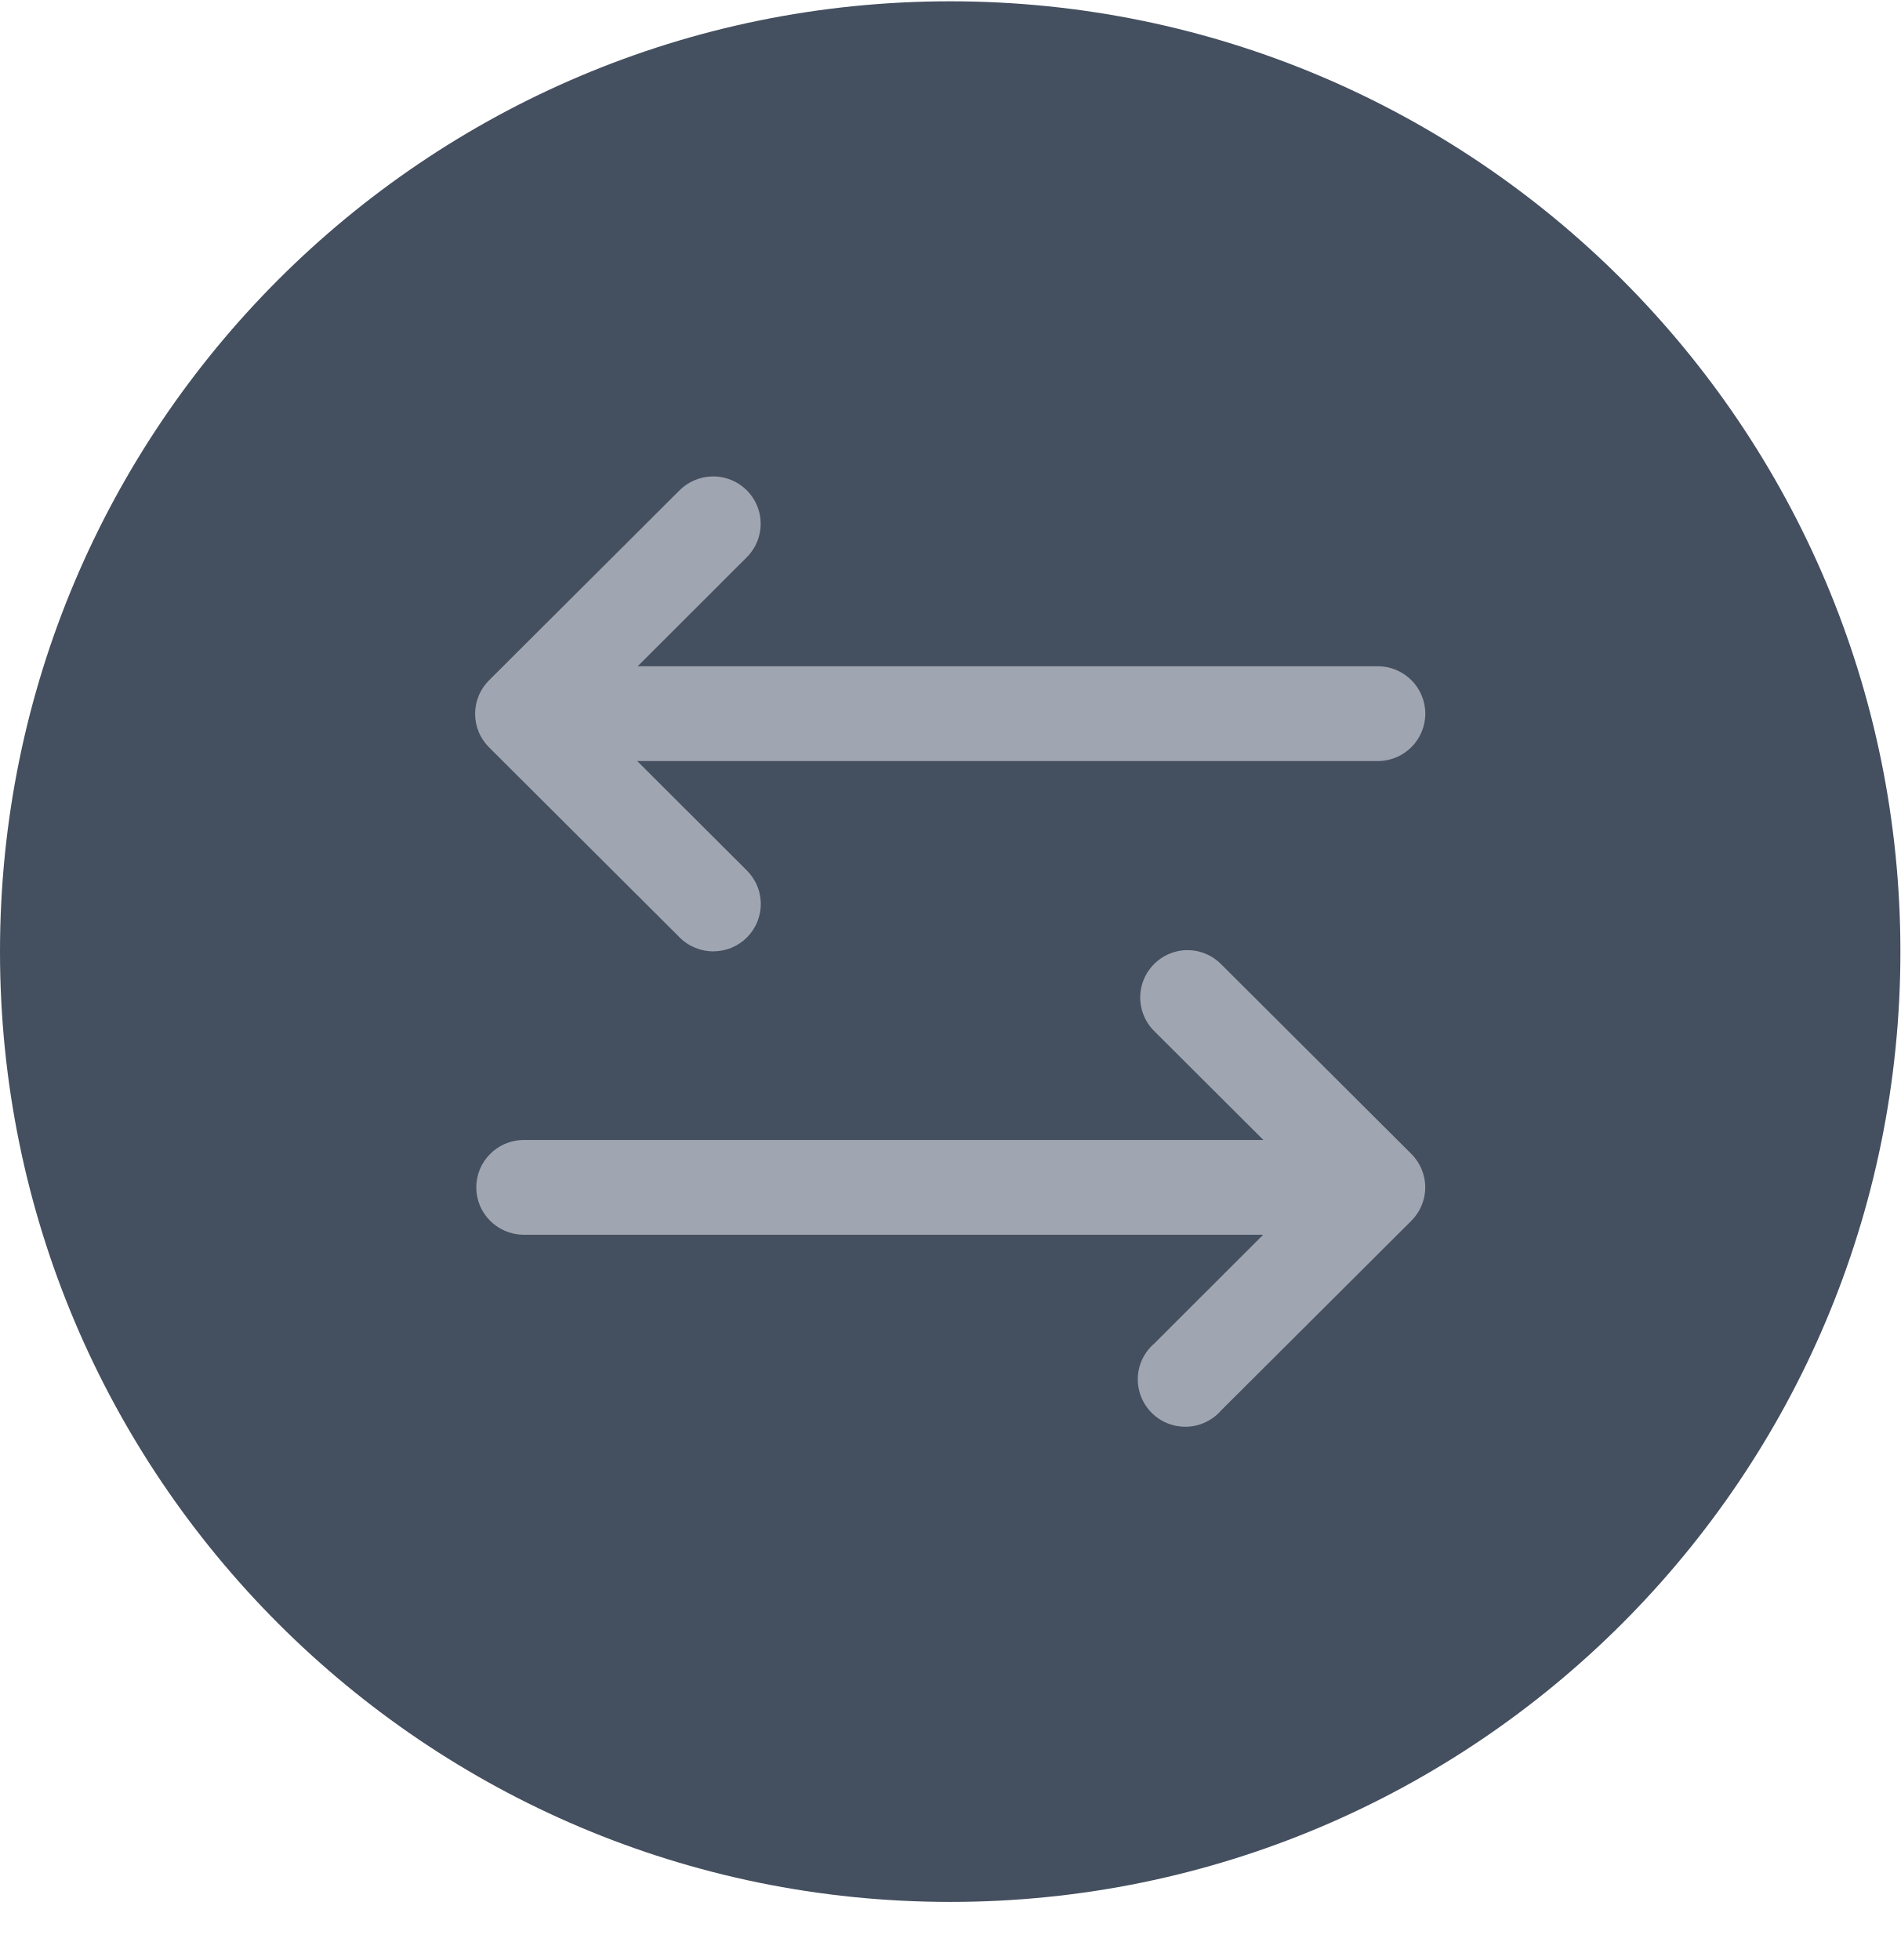
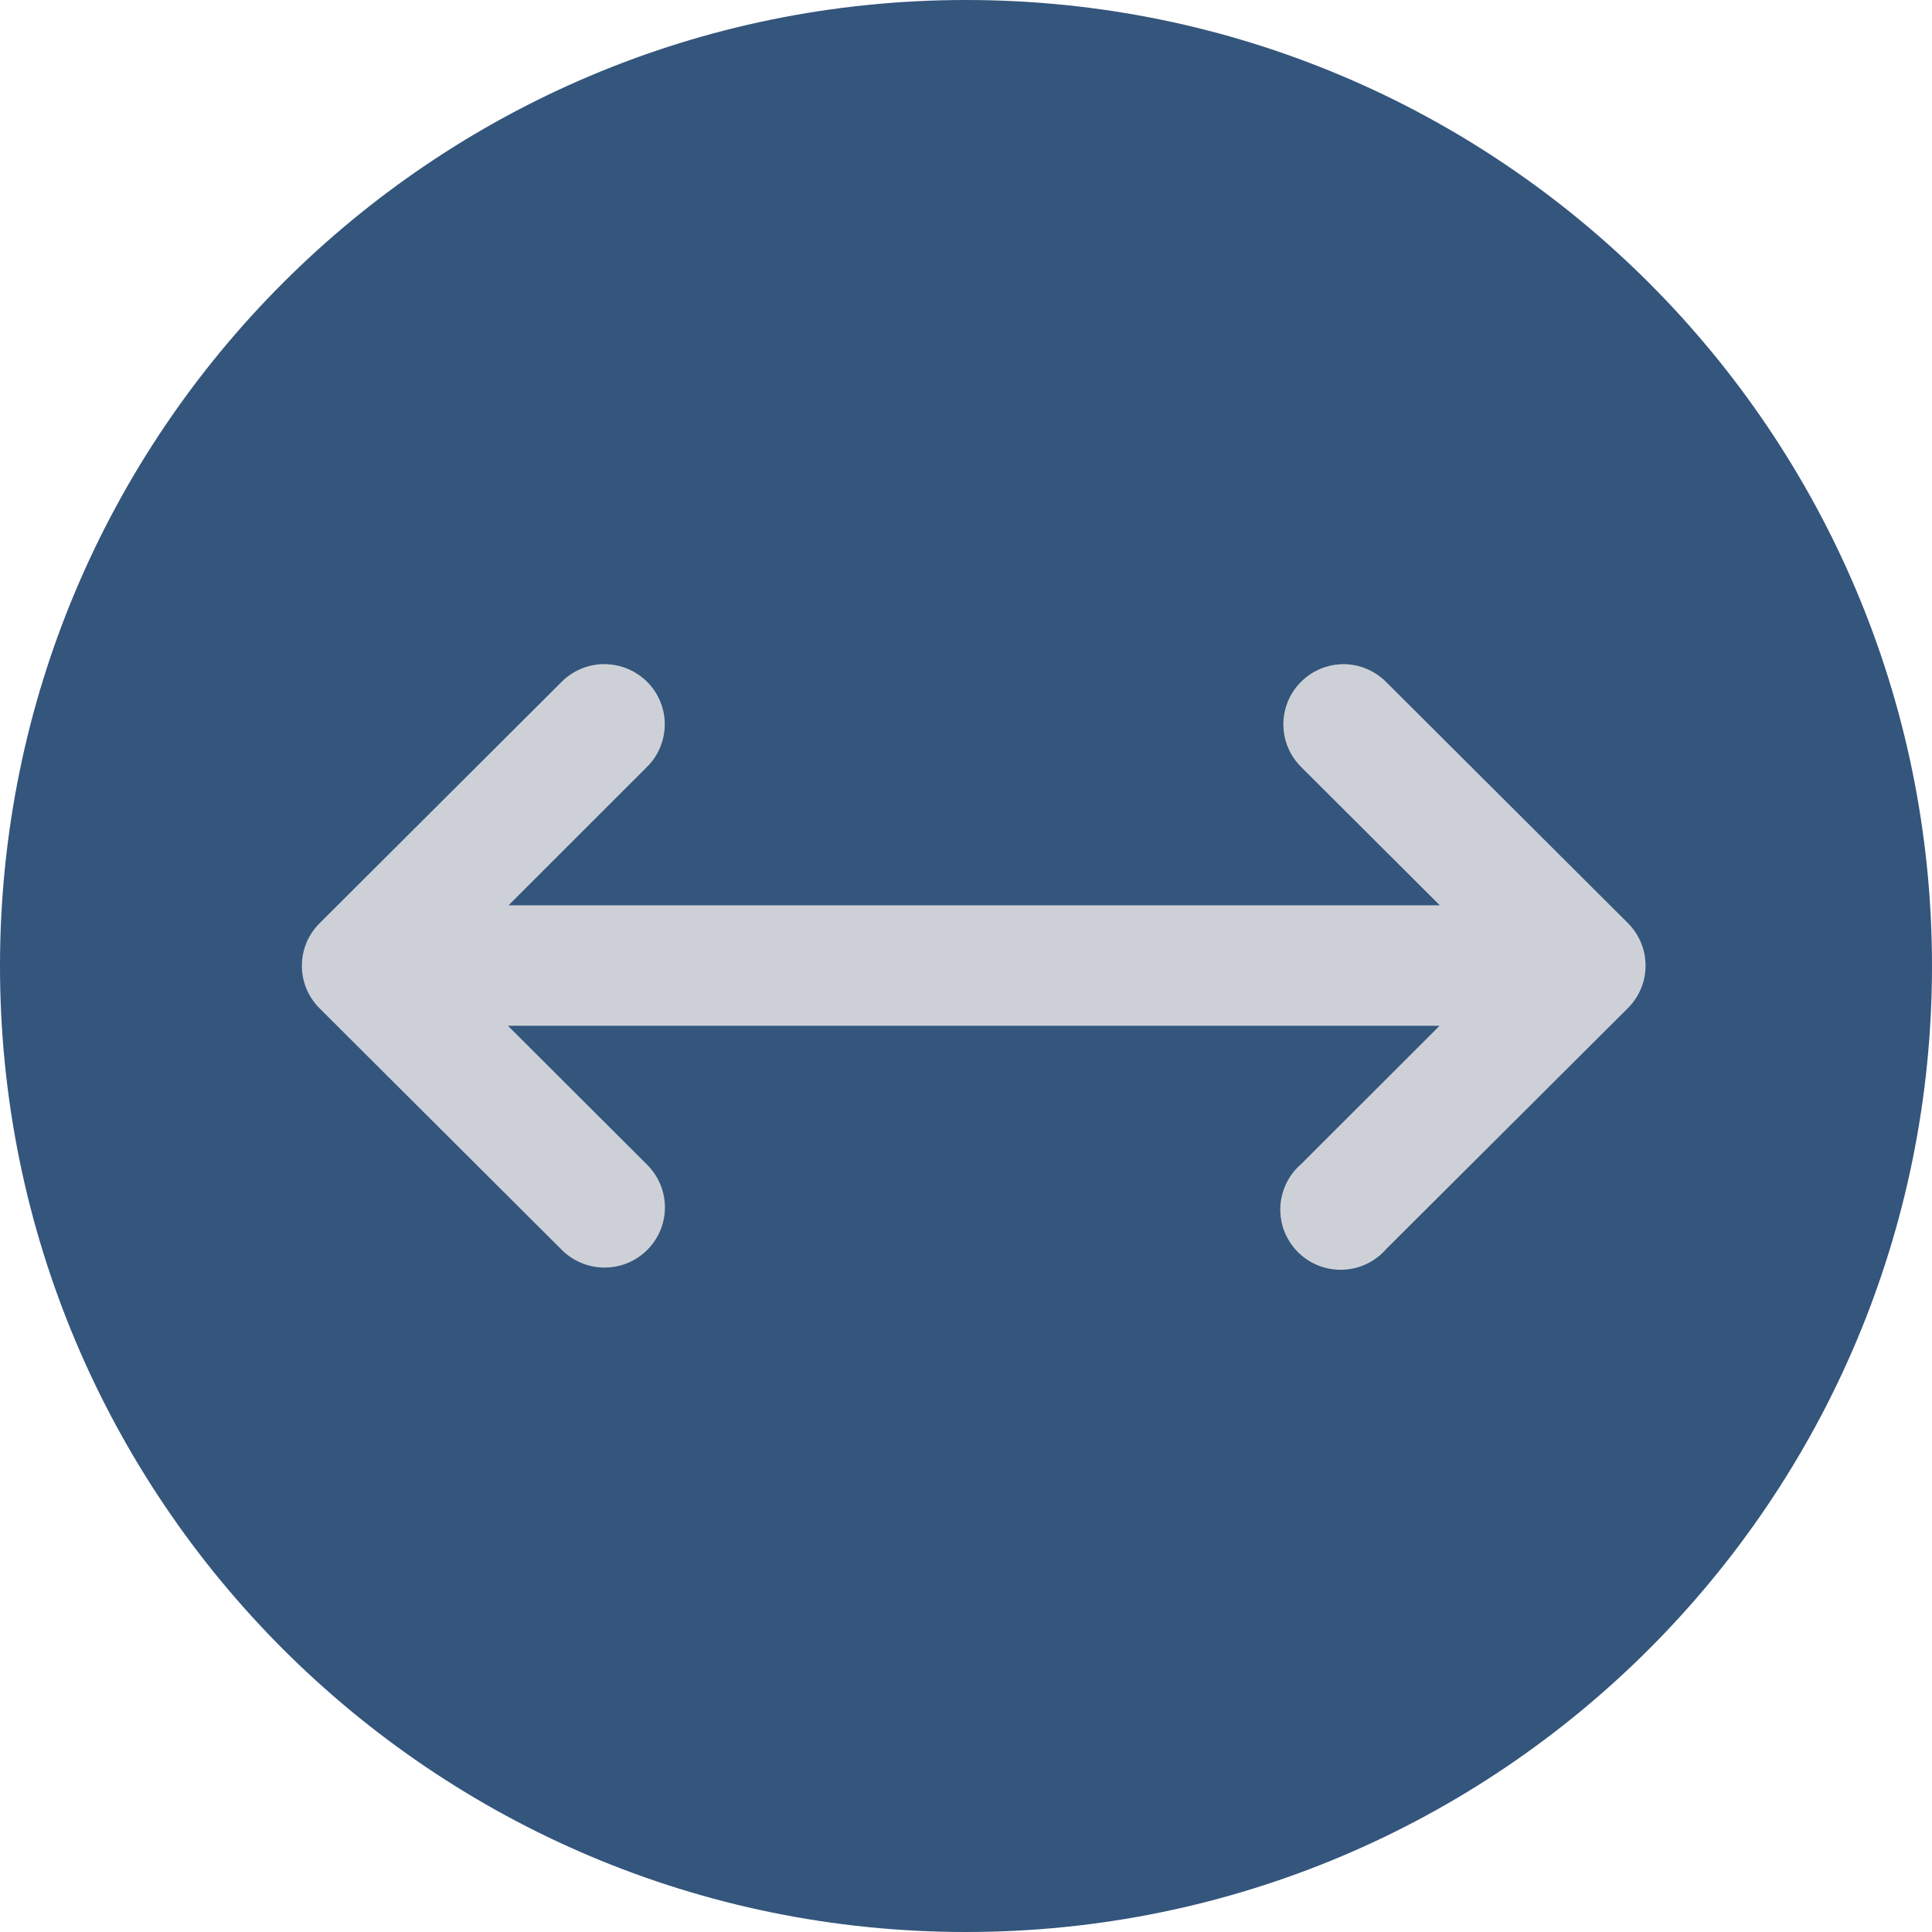
- <svg xmlns="http://www.w3.org/2000/svg" width="32" height="33" viewBox="0 0 32 33" fill="none">
-   <rect y="0.022" width="32" height="32" rx="16" fill="#444F5F" />
-   <path d="M11.985 8.022C11.777 8.028 11.58 8.115 11.435 8.263L8.235 11.454C8.161 11.528 8.101 11.616 8.061 11.713C8.021 11.81 8 11.914 8 12.019C8 12.124 8.021 12.227 8.061 12.324C8.101 12.421 8.161 12.509 8.235 12.583L11.435 15.774C11.509 15.851 11.597 15.911 11.695 15.953C11.793 15.995 11.898 16.017 12.005 16.018C12.111 16.018 12.217 15.998 12.315 15.958C12.414 15.917 12.503 15.858 12.578 15.783C12.653 15.707 12.712 15.618 12.752 15.52C12.792 15.421 12.812 15.316 12.811 15.21C12.809 15.104 12.787 14.999 12.744 14.902C12.702 14.805 12.64 14.717 12.563 14.643L10.73 12.814H23.199C23.412 12.814 23.615 12.73 23.765 12.58C23.916 12.43 24 12.227 24 12.016C24 11.804 23.916 11.601 23.765 11.451C23.615 11.302 23.412 11.217 23.199 11.217H10.738L12.563 9.394C12.68 9.282 12.759 9.138 12.792 8.98C12.825 8.823 12.809 8.659 12.746 8.51C12.684 8.362 12.578 8.236 12.442 8.148C12.306 8.061 12.147 8.017 11.985 8.022ZM19.993 15.997C19.835 15.998 19.68 16.046 19.549 16.135C19.419 16.224 19.317 16.349 19.258 16.495C19.198 16.641 19.184 16.802 19.216 16.956C19.248 17.111 19.325 17.252 19.438 17.363L21.274 19.194H8.802C8.593 19.198 8.394 19.285 8.248 19.434C8.101 19.583 8.02 19.783 8.02 19.991C8.02 20.2 8.101 20.4 8.248 20.549C8.394 20.698 8.593 20.784 8.802 20.789H21.27L19.438 22.619C19.355 22.69 19.287 22.778 19.238 22.877C19.19 22.976 19.163 23.084 19.159 23.193C19.155 23.303 19.174 23.413 19.214 23.515C19.254 23.617 19.315 23.71 19.393 23.788C19.471 23.866 19.564 23.927 19.667 23.967C19.77 24.007 19.879 24.025 19.99 24.021C20.1 24.017 20.208 23.99 20.307 23.942C20.406 23.894 20.495 23.826 20.566 23.743L23.766 20.553C23.915 20.404 23.999 20.202 23.999 19.991C23.999 19.781 23.915 19.578 23.766 19.429L20.566 16.238C20.492 16.162 20.403 16.101 20.304 16.06C20.206 16.018 20.1 15.997 19.993 15.997Z" fill="#A0A6B1" />
+ <svg xmlns="http://www.w3.org/2000/svg" width="32" height="32" viewBox="0 0 32 32" fill="none">
+   <circle cx="16" cy="16" r="16" fill="#34557C" />
+   <path d="M9.294 11.302C9.475 11.116 9.722 11.008 9.981 11C10.183 10.995 10.382 11.05 10.552 11.159C10.722 11.268 10.855 11.425 10.933 11.611C11.011 11.796 11.031 12.001 10.99 12.198C10.949 12.396 10.85 12.576 10.704 12.715L8.423 14.995H23.848L21.555 12.708C21.414 12.569 21.317 12.393 21.277 12.2C21.237 12.007 21.255 11.806 21.329 11.623C21.404 11.44 21.531 11.284 21.694 11.173C21.858 11.062 22.051 11.002 22.248 11C22.382 11 22.514 11.027 22.637 11.079C22.761 11.131 22.872 11.207 22.965 11.302L26.965 15.291C27.151 15.478 27.256 15.73 27.256 15.993C27.256 16.257 27.151 16.509 26.965 16.696L22.965 20.683C22.875 20.787 22.765 20.872 22.641 20.932C22.517 20.992 22.382 21.025 22.244 21.031C22.106 21.036 21.969 21.013 21.841 20.963C21.712 20.913 21.596 20.837 21.498 20.739C21.401 20.642 21.325 20.526 21.274 20.398C21.224 20.27 21.201 20.133 21.206 19.996C21.212 19.859 21.245 19.724 21.305 19.601C21.365 19.477 21.45 19.367 21.555 19.277L23.844 16.99L8.413 16.99L10.704 19.277C10.8 19.369 10.877 19.479 10.93 19.6C10.983 19.722 11.012 19.853 11.013 19.985C11.015 20.118 10.99 20.25 10.94 20.373C10.89 20.495 10.816 20.607 10.722 20.701C10.629 20.795 10.517 20.87 10.394 20.92C10.271 20.971 10.139 20.996 10.006 20.995C9.873 20.994 9.741 20.967 9.619 20.914C9.497 20.862 9.386 20.786 9.294 20.691L5.294 16.702C5.201 16.609 5.127 16.5 5.076 16.378C5.026 16.257 5 16.128 5 15.996C5 15.865 5.026 15.736 5.076 15.614C5.127 15.493 5.201 15.383 5.294 15.291L9.294 11.302Z" fill="#CDD1D7" />
</svg>
